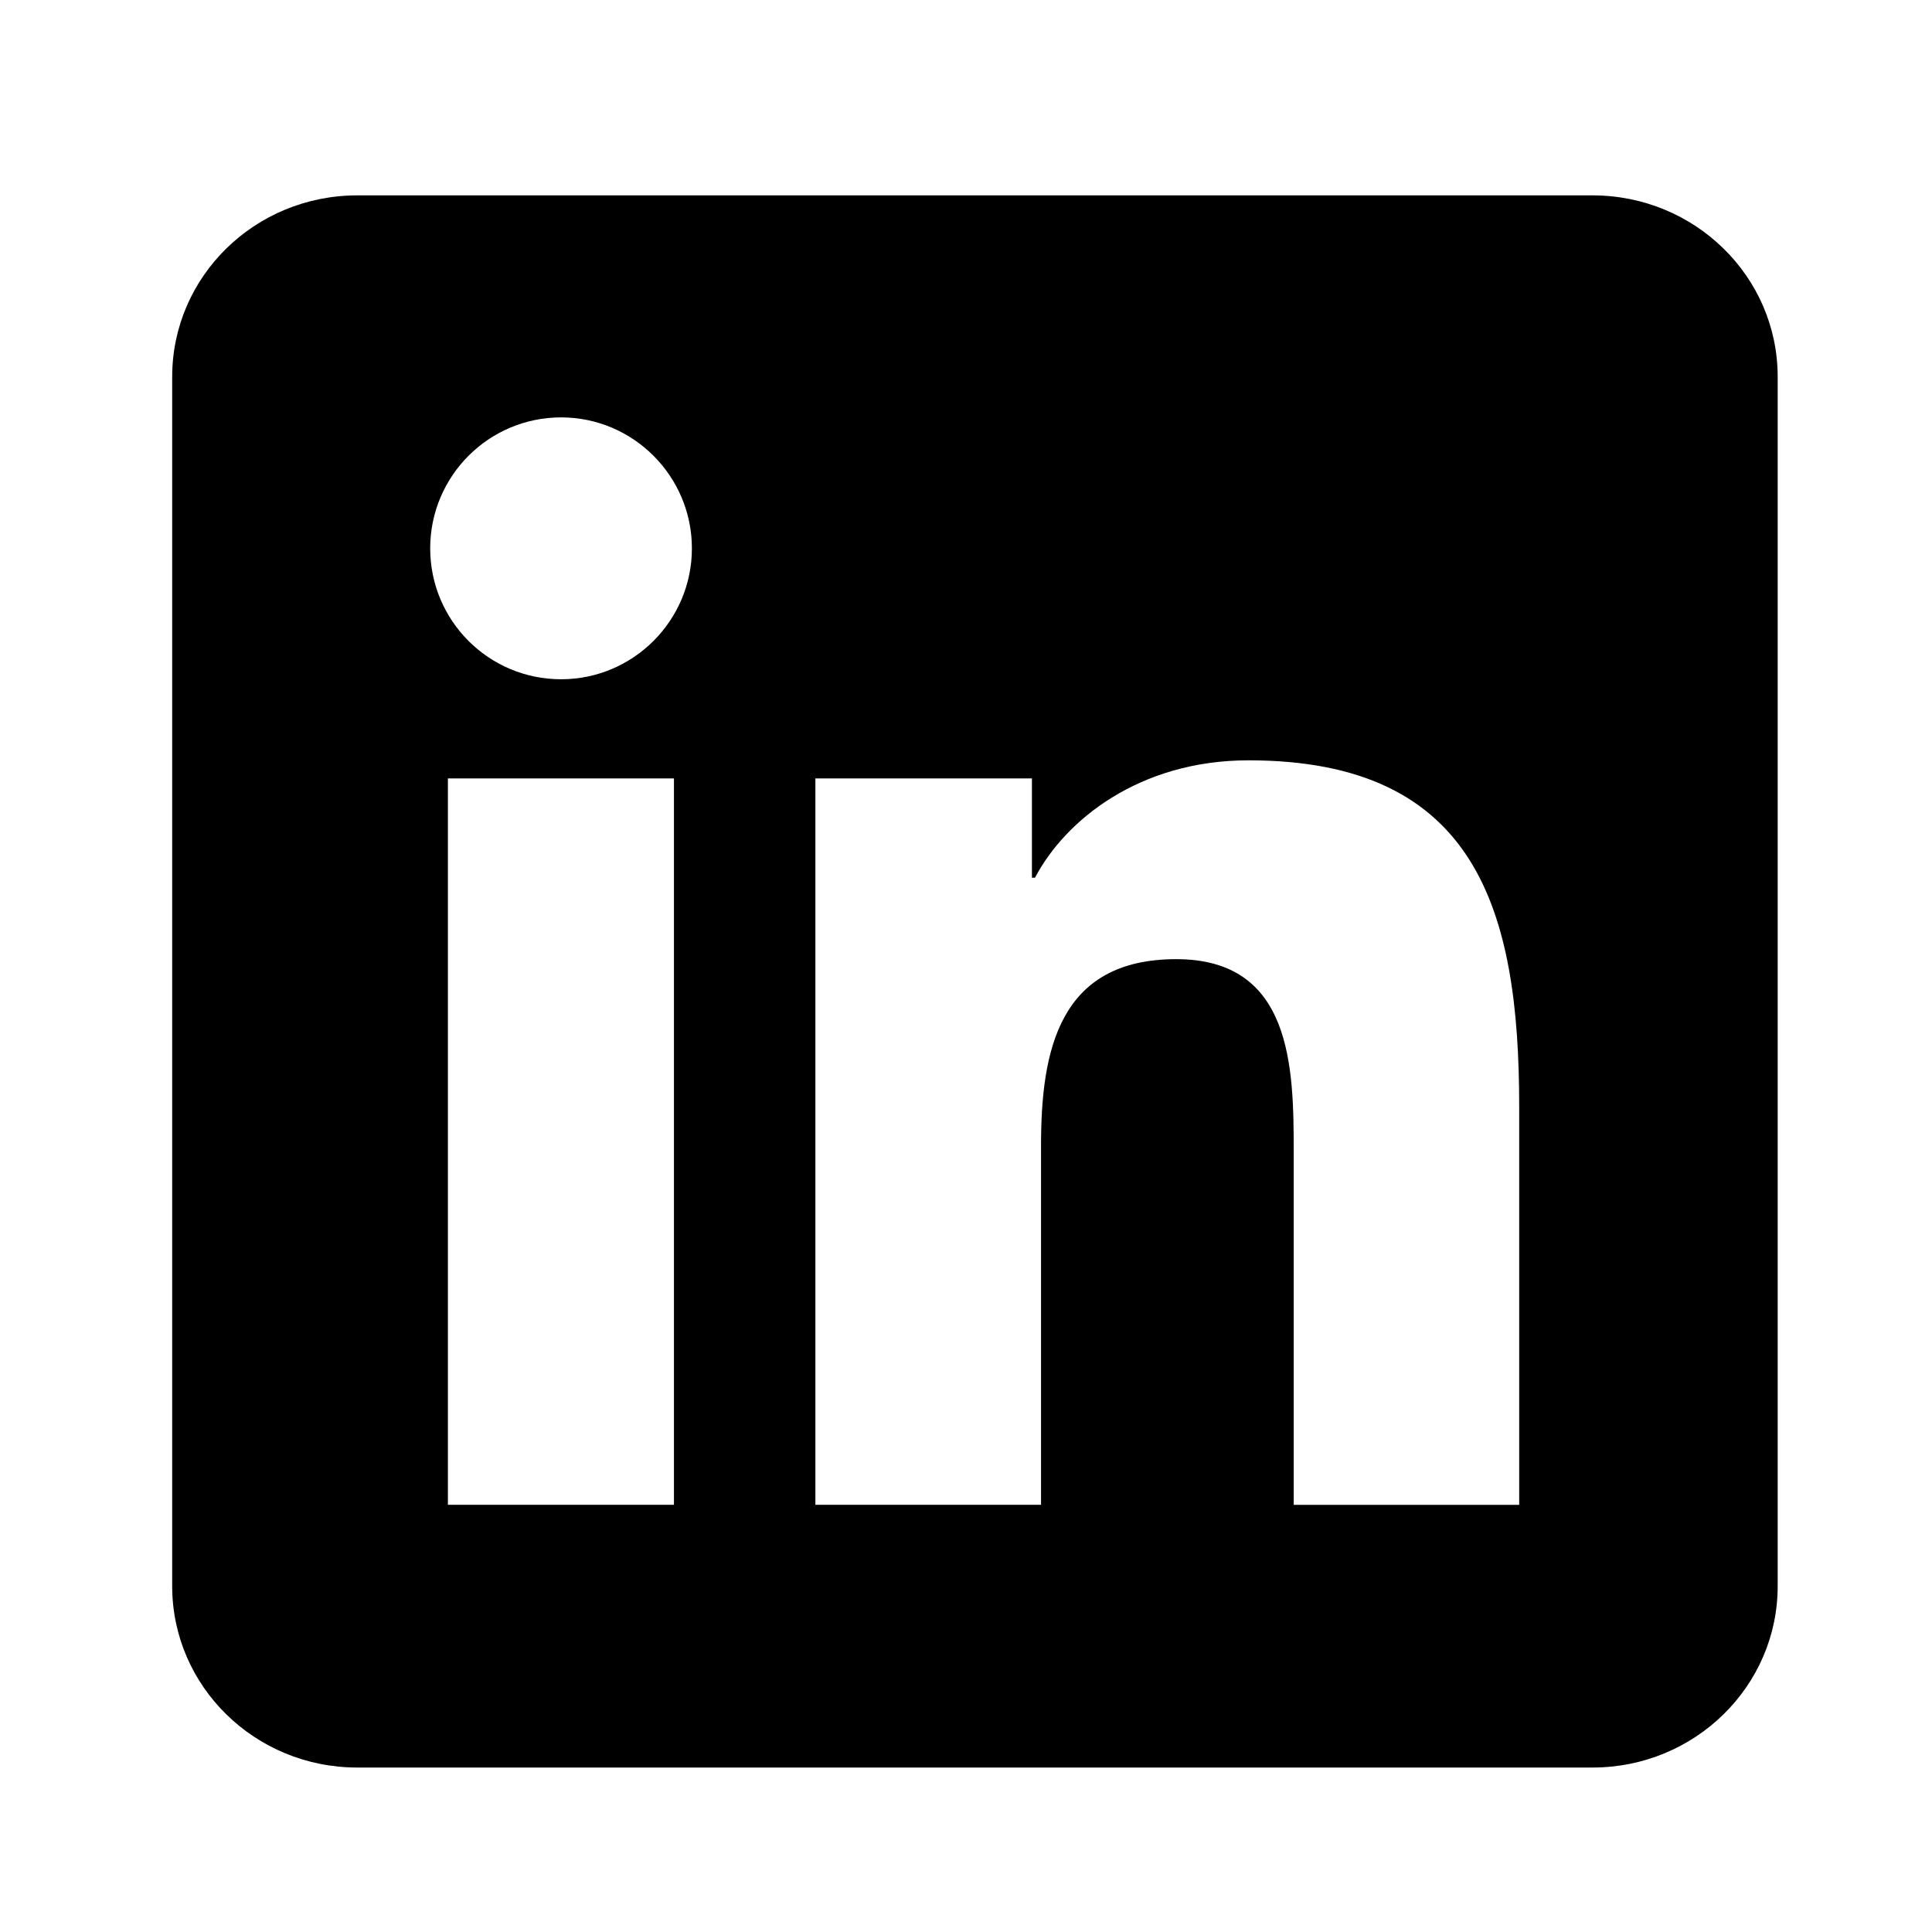
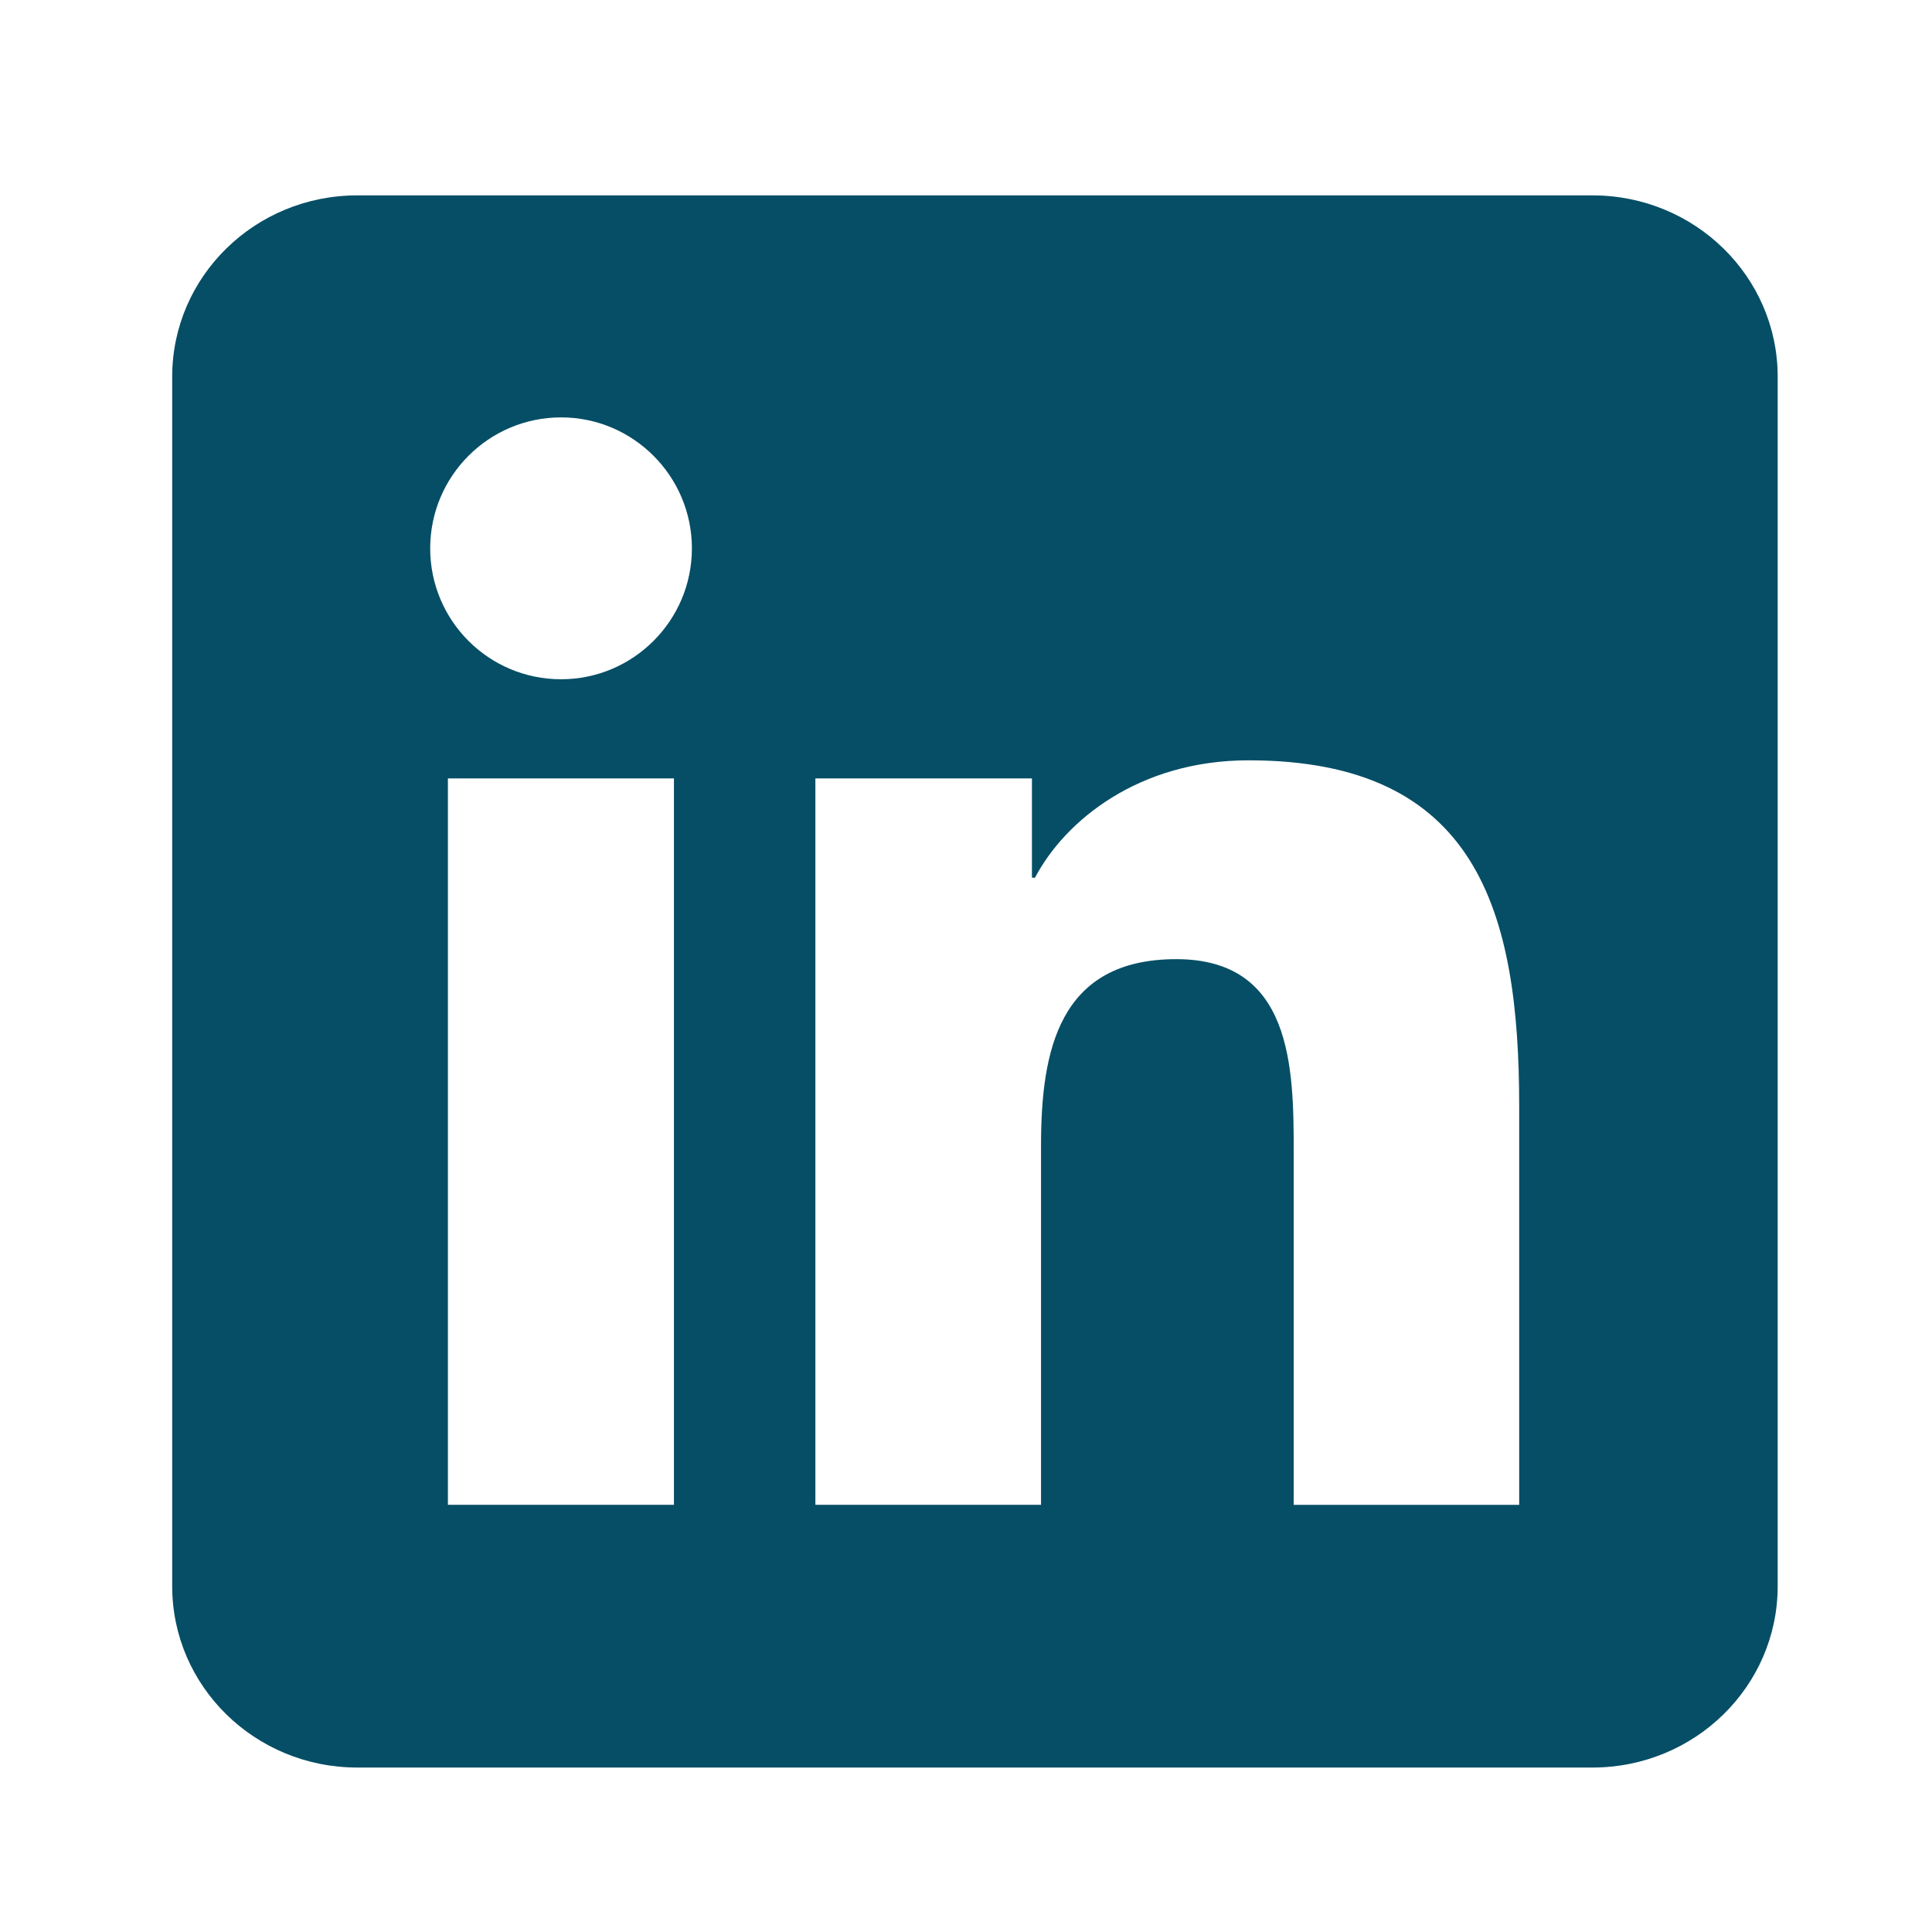
<svg xmlns="http://www.w3.org/2000/svg" width="24" height="24" viewBox="0 0 24 24" fill="none">
-   <path d="M19.783 2.427H4.438C3.167 2.427 2.139 3.435 2.139 4.68V19.704C2.139 20.948 3.167 21.957 4.438 21.957H19.783C21.053 21.957 22.083 20.948 22.083 19.704V4.68C22.083 3.435 21.053 2.427 19.783 2.427V2.427ZM6.97 8.438C6.071 8.438 5.344 7.71 5.344 6.812C5.344 5.914 6.072 5.185 6.97 5.185C7.866 5.185 8.595 5.915 8.595 6.812C8.595 7.709 7.866 8.438 6.97 8.438V8.438ZM8.372 9.67V18.693H5.564V9.67H8.372V9.67ZM18.872 18.694H16.071V14.308C16.071 13.258 16.051 11.915 14.612 11.915C13.153 11.915 12.932 13.052 12.932 14.231V18.693H10.129V9.67H12.819V10.903H12.857C13.23 10.194 14.146 9.445 15.51 9.445C18.347 9.445 18.872 11.313 18.872 13.743V18.694Z" fill="#000000" />
+   <path d="M19.783 2.427H4.438C3.167 2.427 2.139 3.435 2.139 4.68V19.704C2.139 20.948 3.167 21.957 4.438 21.957H19.783C21.053 21.957 22.083 20.948 22.083 19.704V4.68C22.083 3.435 21.053 2.427 19.783 2.427V2.427ZM6.97 8.438C6.071 8.438 5.344 7.71 5.344 6.812C5.344 5.914 6.072 5.185 6.97 5.185C7.866 5.185 8.595 5.915 8.595 6.812C8.595 7.709 7.866 8.438 6.97 8.438V8.438ZM8.372 9.67V18.693H5.564V9.67H8.372V9.67ZM18.872 18.694H16.071V14.308C16.071 13.258 16.051 11.915 14.612 11.915C13.153 11.915 12.932 13.052 12.932 14.231V18.693H10.129V9.67H12.819V10.903H12.857C13.23 10.194 14.146 9.445 15.51 9.445C18.347 9.445 18.872 11.313 18.872 13.743V18.694Z" fill="#064e66" />
</svg>
